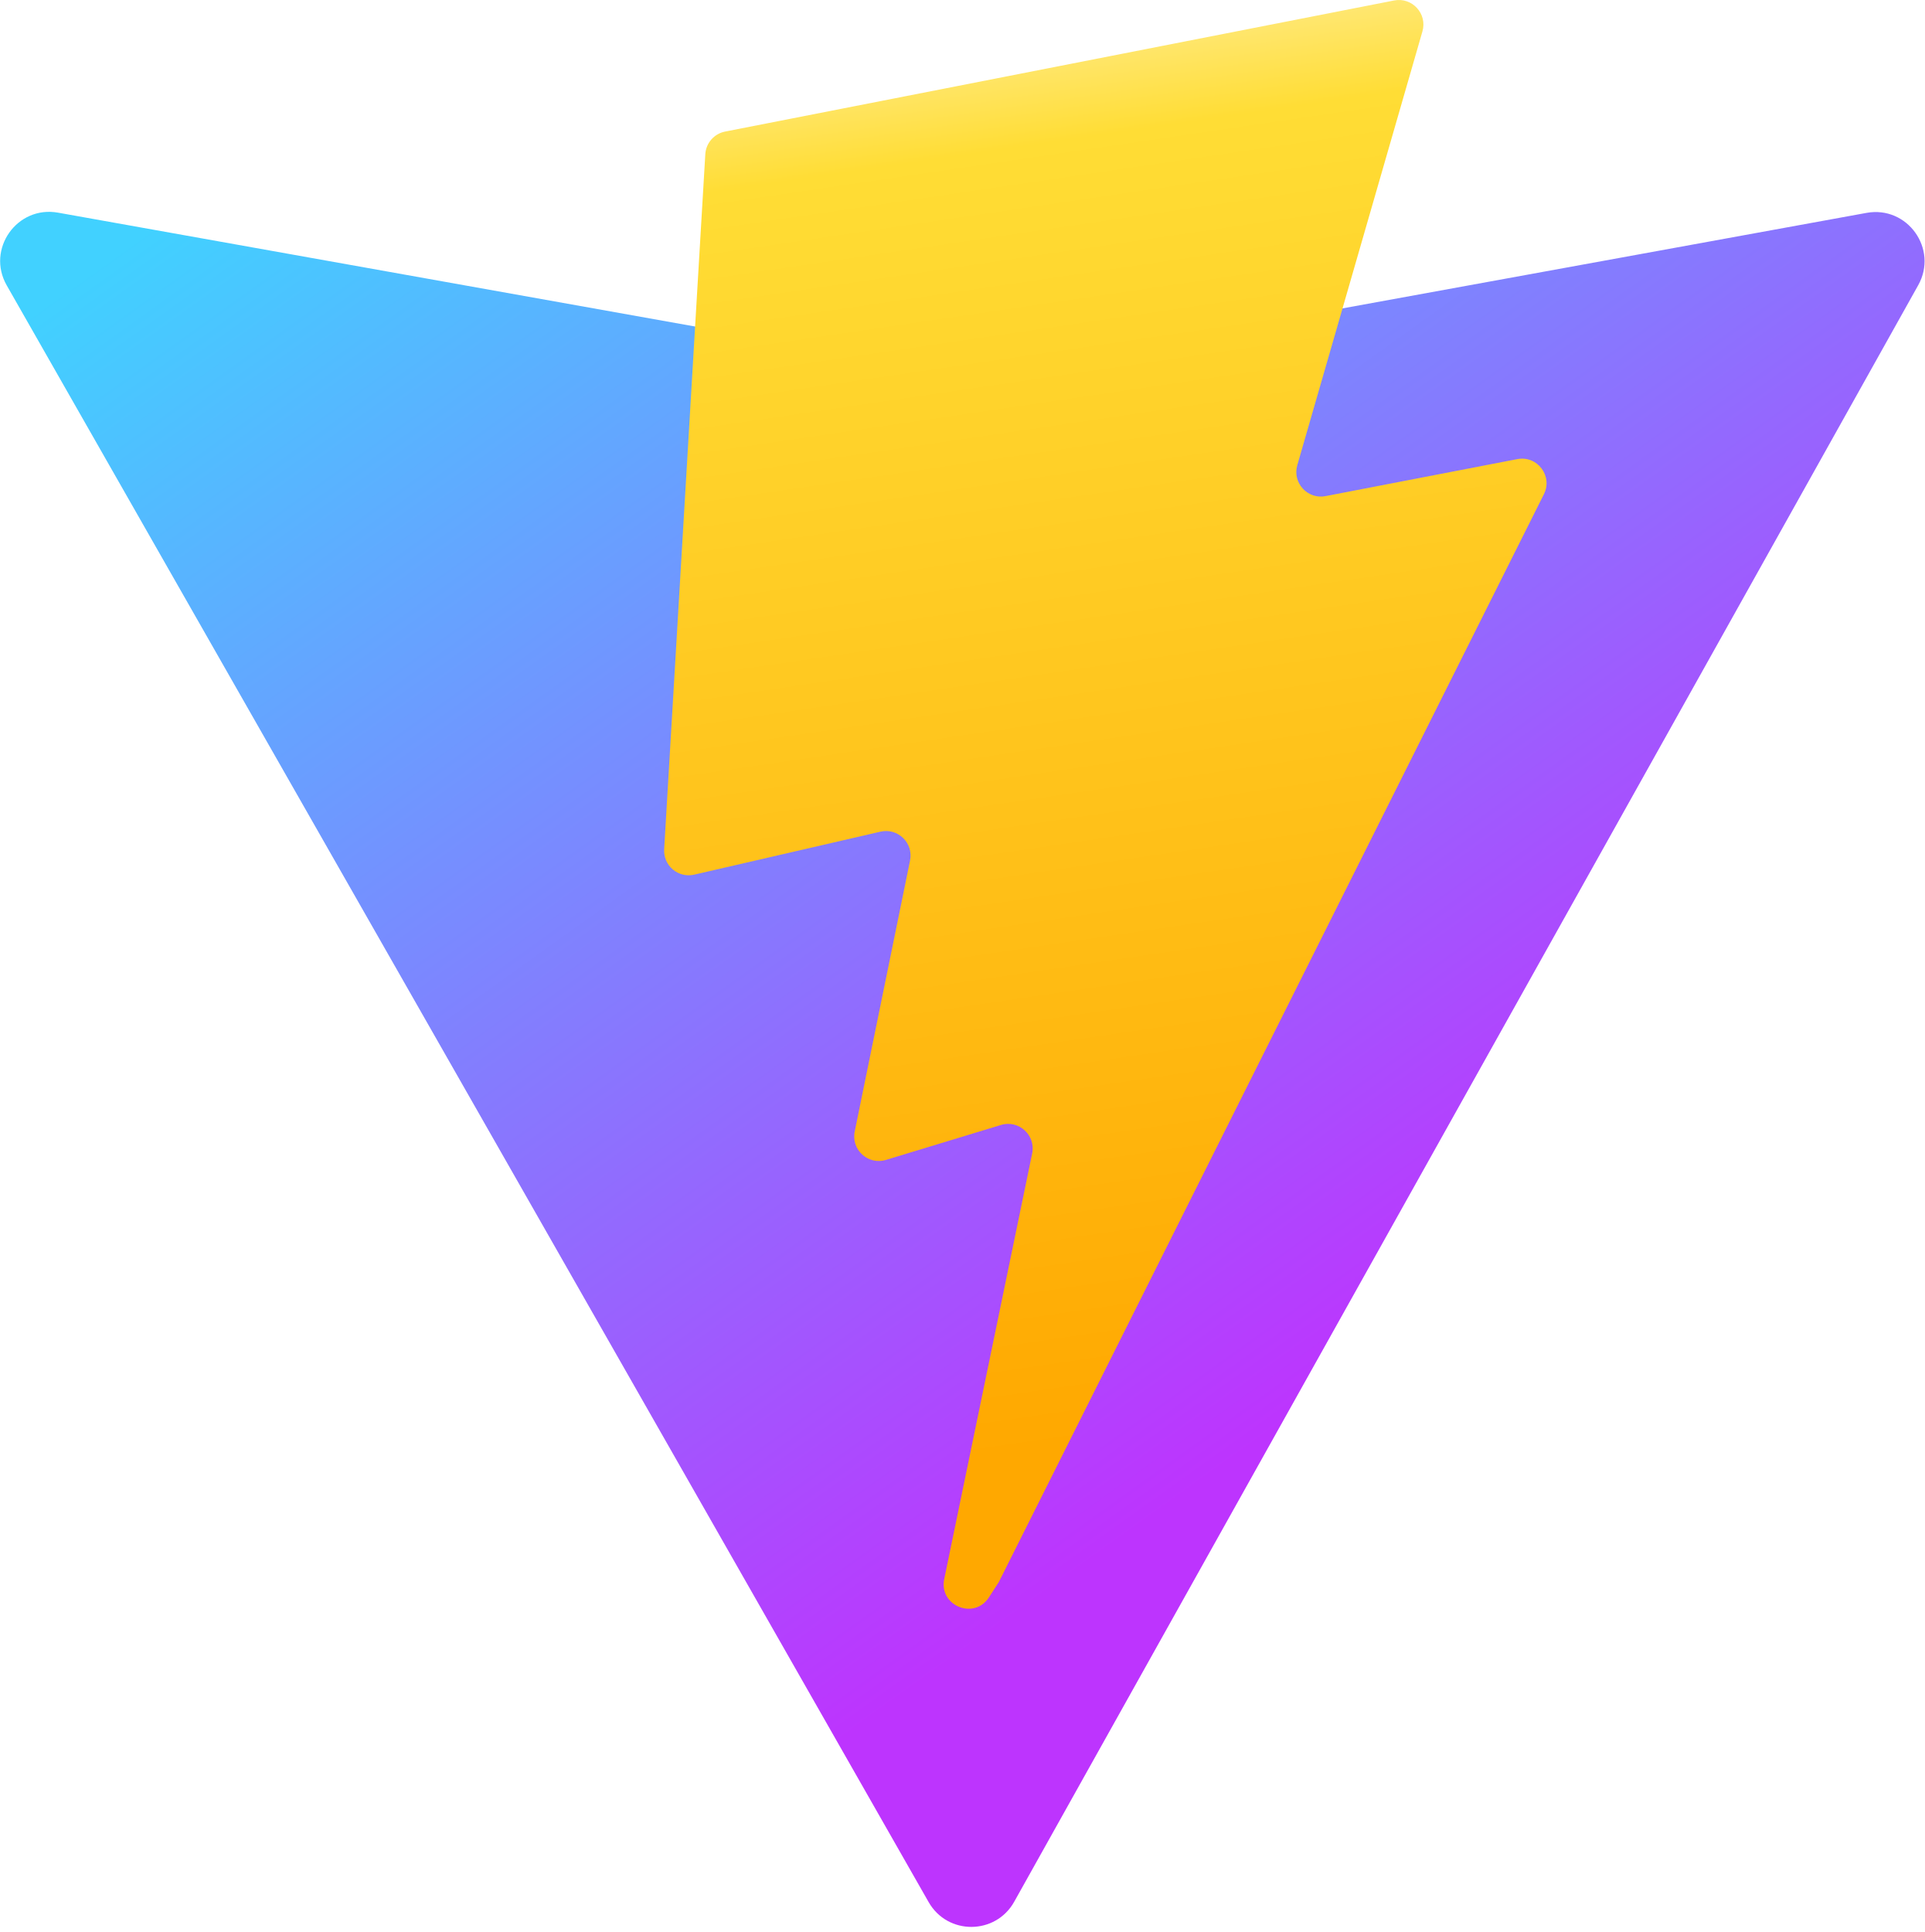
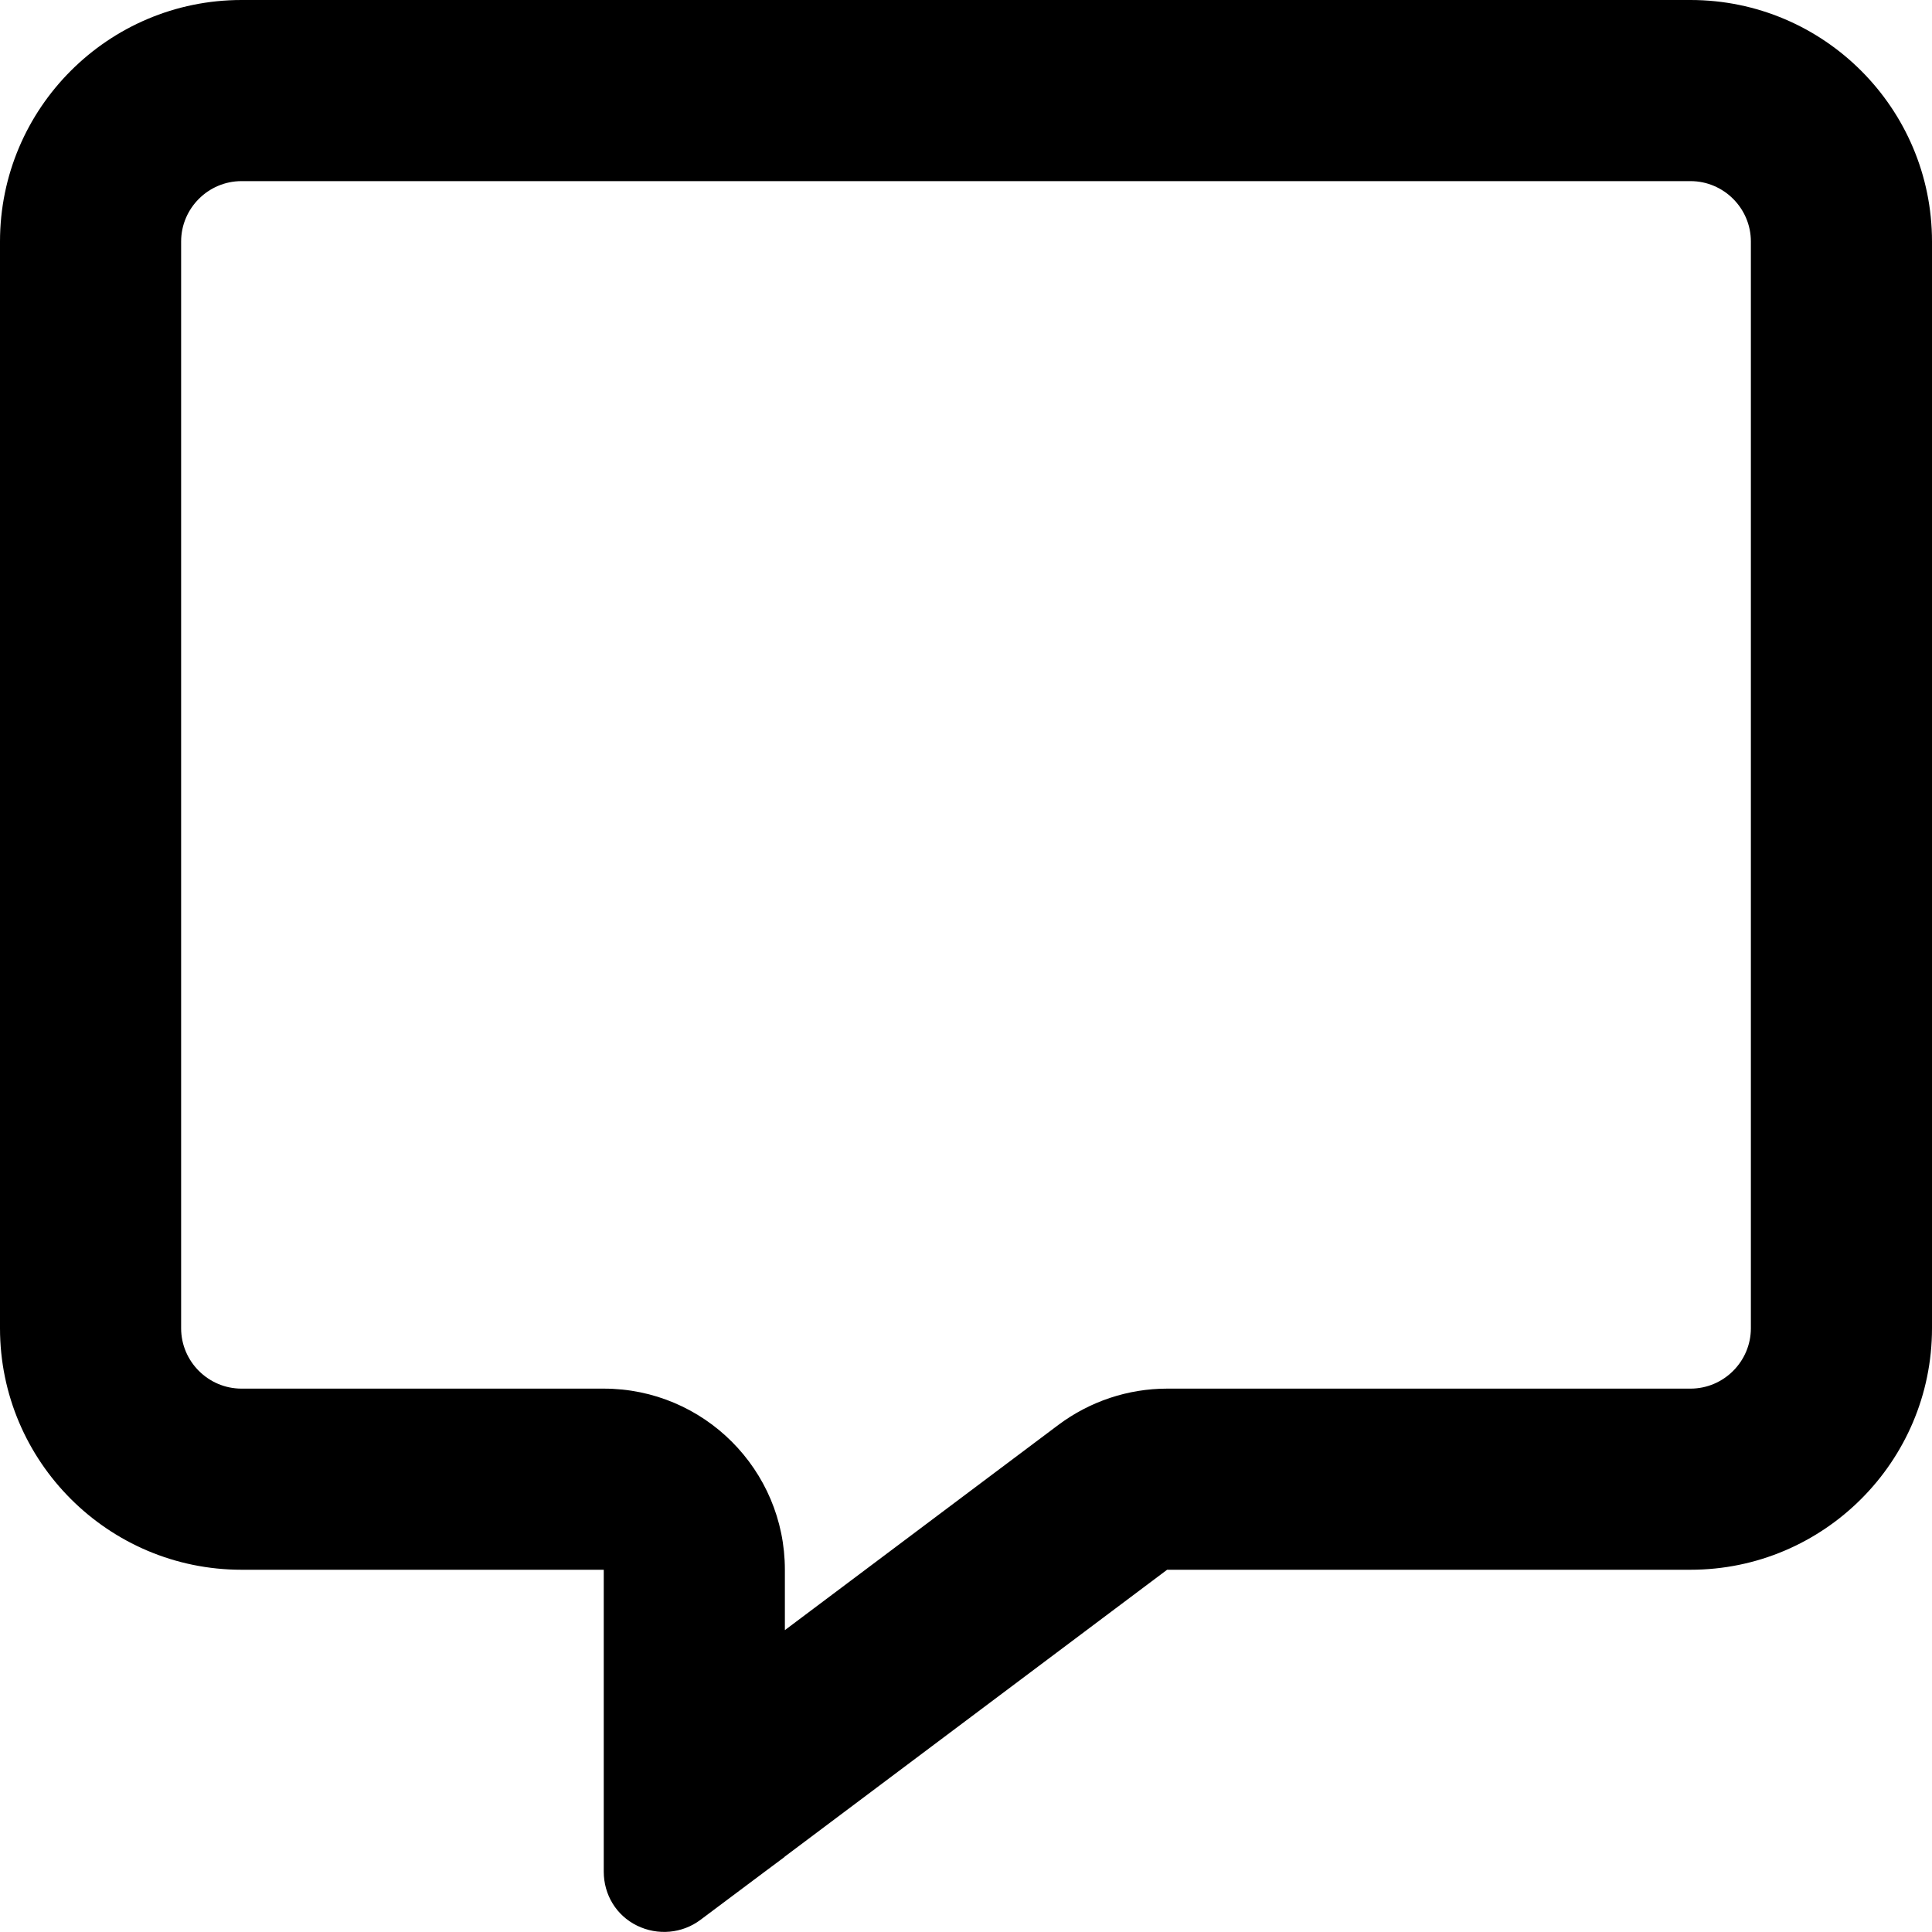
- <svg xmlns="http://www.w3.org/2000/svg" aria-hidden="true" role="img" class="iconify iconify--logos" width="31.88" height="32" preserveAspectRatio="xMidYMid meet" viewBox="0 0 256 257">
-   <defs>
-     <linearGradient id="IconifyId1813088fe1fbc01fb466" x1="-.828%" x2="57.636%" y1="7.652%" y2="78.411%">
-       <stop offset="0%" stop-color="#41D1FF" />
-       <stop offset="100%" stop-color="#BD34FE" />
-     </linearGradient>
-     <linearGradient id="IconifyId1813088fe1fbc01fb467" x1="43.376%" x2="50.316%" y1="2.242%" y2="89.03%">
-       <stop offset="0%" stop-color="#FFEA83" />
-       <stop offset="8.333%" stop-color="#FFDD35" />
-       <stop offset="100%" stop-color="#FFA800" />
-     </linearGradient>
-   </defs>
-   <path fill="url(#IconifyId1813088fe1fbc01fb466)" d="M255.153 37.938L134.897 252.976c-2.483 4.44-8.862 4.466-11.382.048L.875 37.958c-2.746-4.814 1.371-10.646 6.827-9.67l120.385 21.517a6.537 6.537 0 0 0 2.322-.004l117.867-21.483c5.438-.991 9.574 4.796 6.877 9.62Z" />
-   <path fill="url(#IconifyId1813088fe1fbc01fb467)" d="M185.432.063L96.44 17.501a3.268 3.268 0 0 0-2.634 3.014l-5.474 92.456a3.268 3.268 0 0 0 3.997 3.378l24.777-5.718c2.318-.535 4.413 1.507 3.936 3.838l-7.361 36.047c-.495 2.426 1.782 4.5 4.151 3.78l15.304-4.649c2.372-.72 4.652 1.36 4.15 3.788l-11.698 56.621c-.732 3.542 3.979 5.473 5.943 2.437l1.313-2.028l72.516-144.72c1.215-2.423-.88-5.186-3.54-4.672l-25.505 4.922c-2.396.462-4.435-1.77-3.759-4.114l16.646-57.705c.677-2.35-1.37-4.583-3.769-4.113Z" />
+ <svg xmlns="http://www.w3.org/2000/svg" viewBox="0 0 512 512">
+   <path d="M160 368c26.5 0 48 21.5 48 48l0 16 72.5-54.4c8.3-6.2 18.4-9.6 28.8-9.6L448 368c8.8 0 16-7.2 16-16l0-288c0-8.8-7.2-16-16-16L64 48c-8.8 0-16 7.2-16 16l0 288c0 8.8 7.2 16 16 16l96 0zm48 124l-.2 .2-5.1 3.8-17.1 12.8c-4.8 3.6-11.3 4.2-16.8 1.5s-8.8-8.2-8.8-14.3l0-21.3 0-6.4 0-.3 0-4 0-48-48 0-48 0c-35.3 0-64-28.7-64-64L0 64C0 28.7 28.7 0 64 0L448 0c35.3 0 64 28.7 64 64l0 288c0 35.3-28.7 64-64 64l-138.7 0L208 492z" />
</svg>
